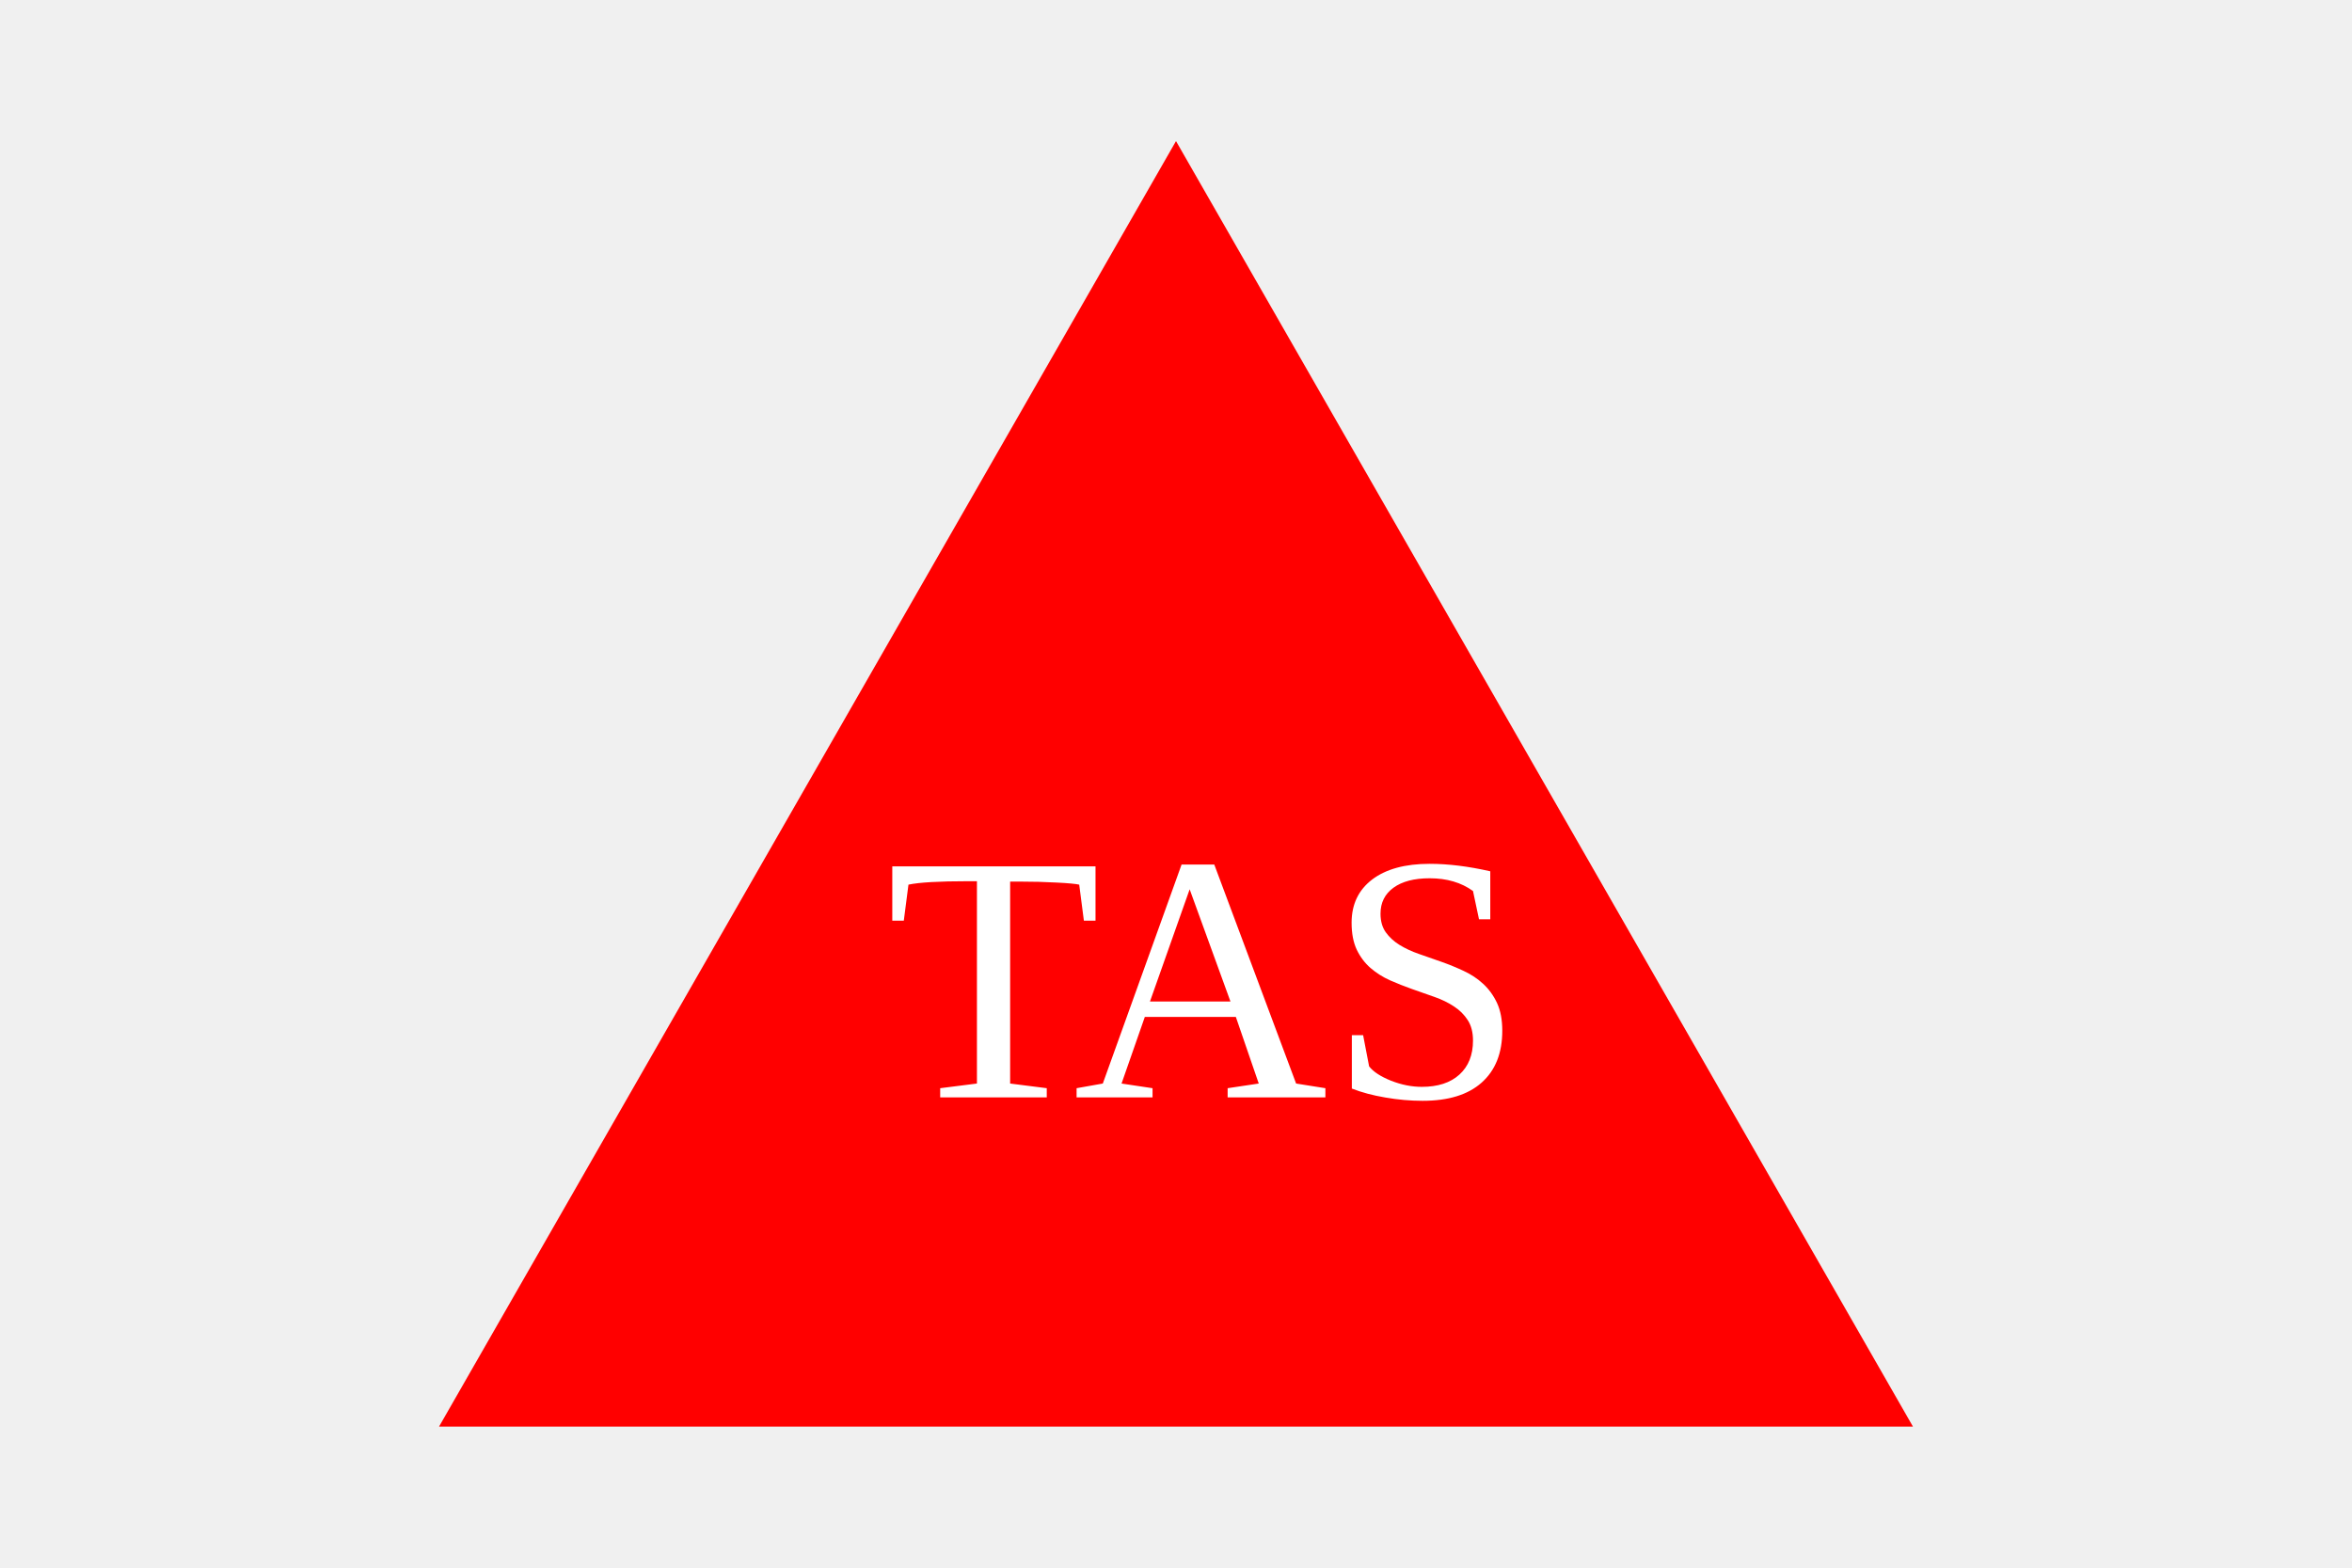
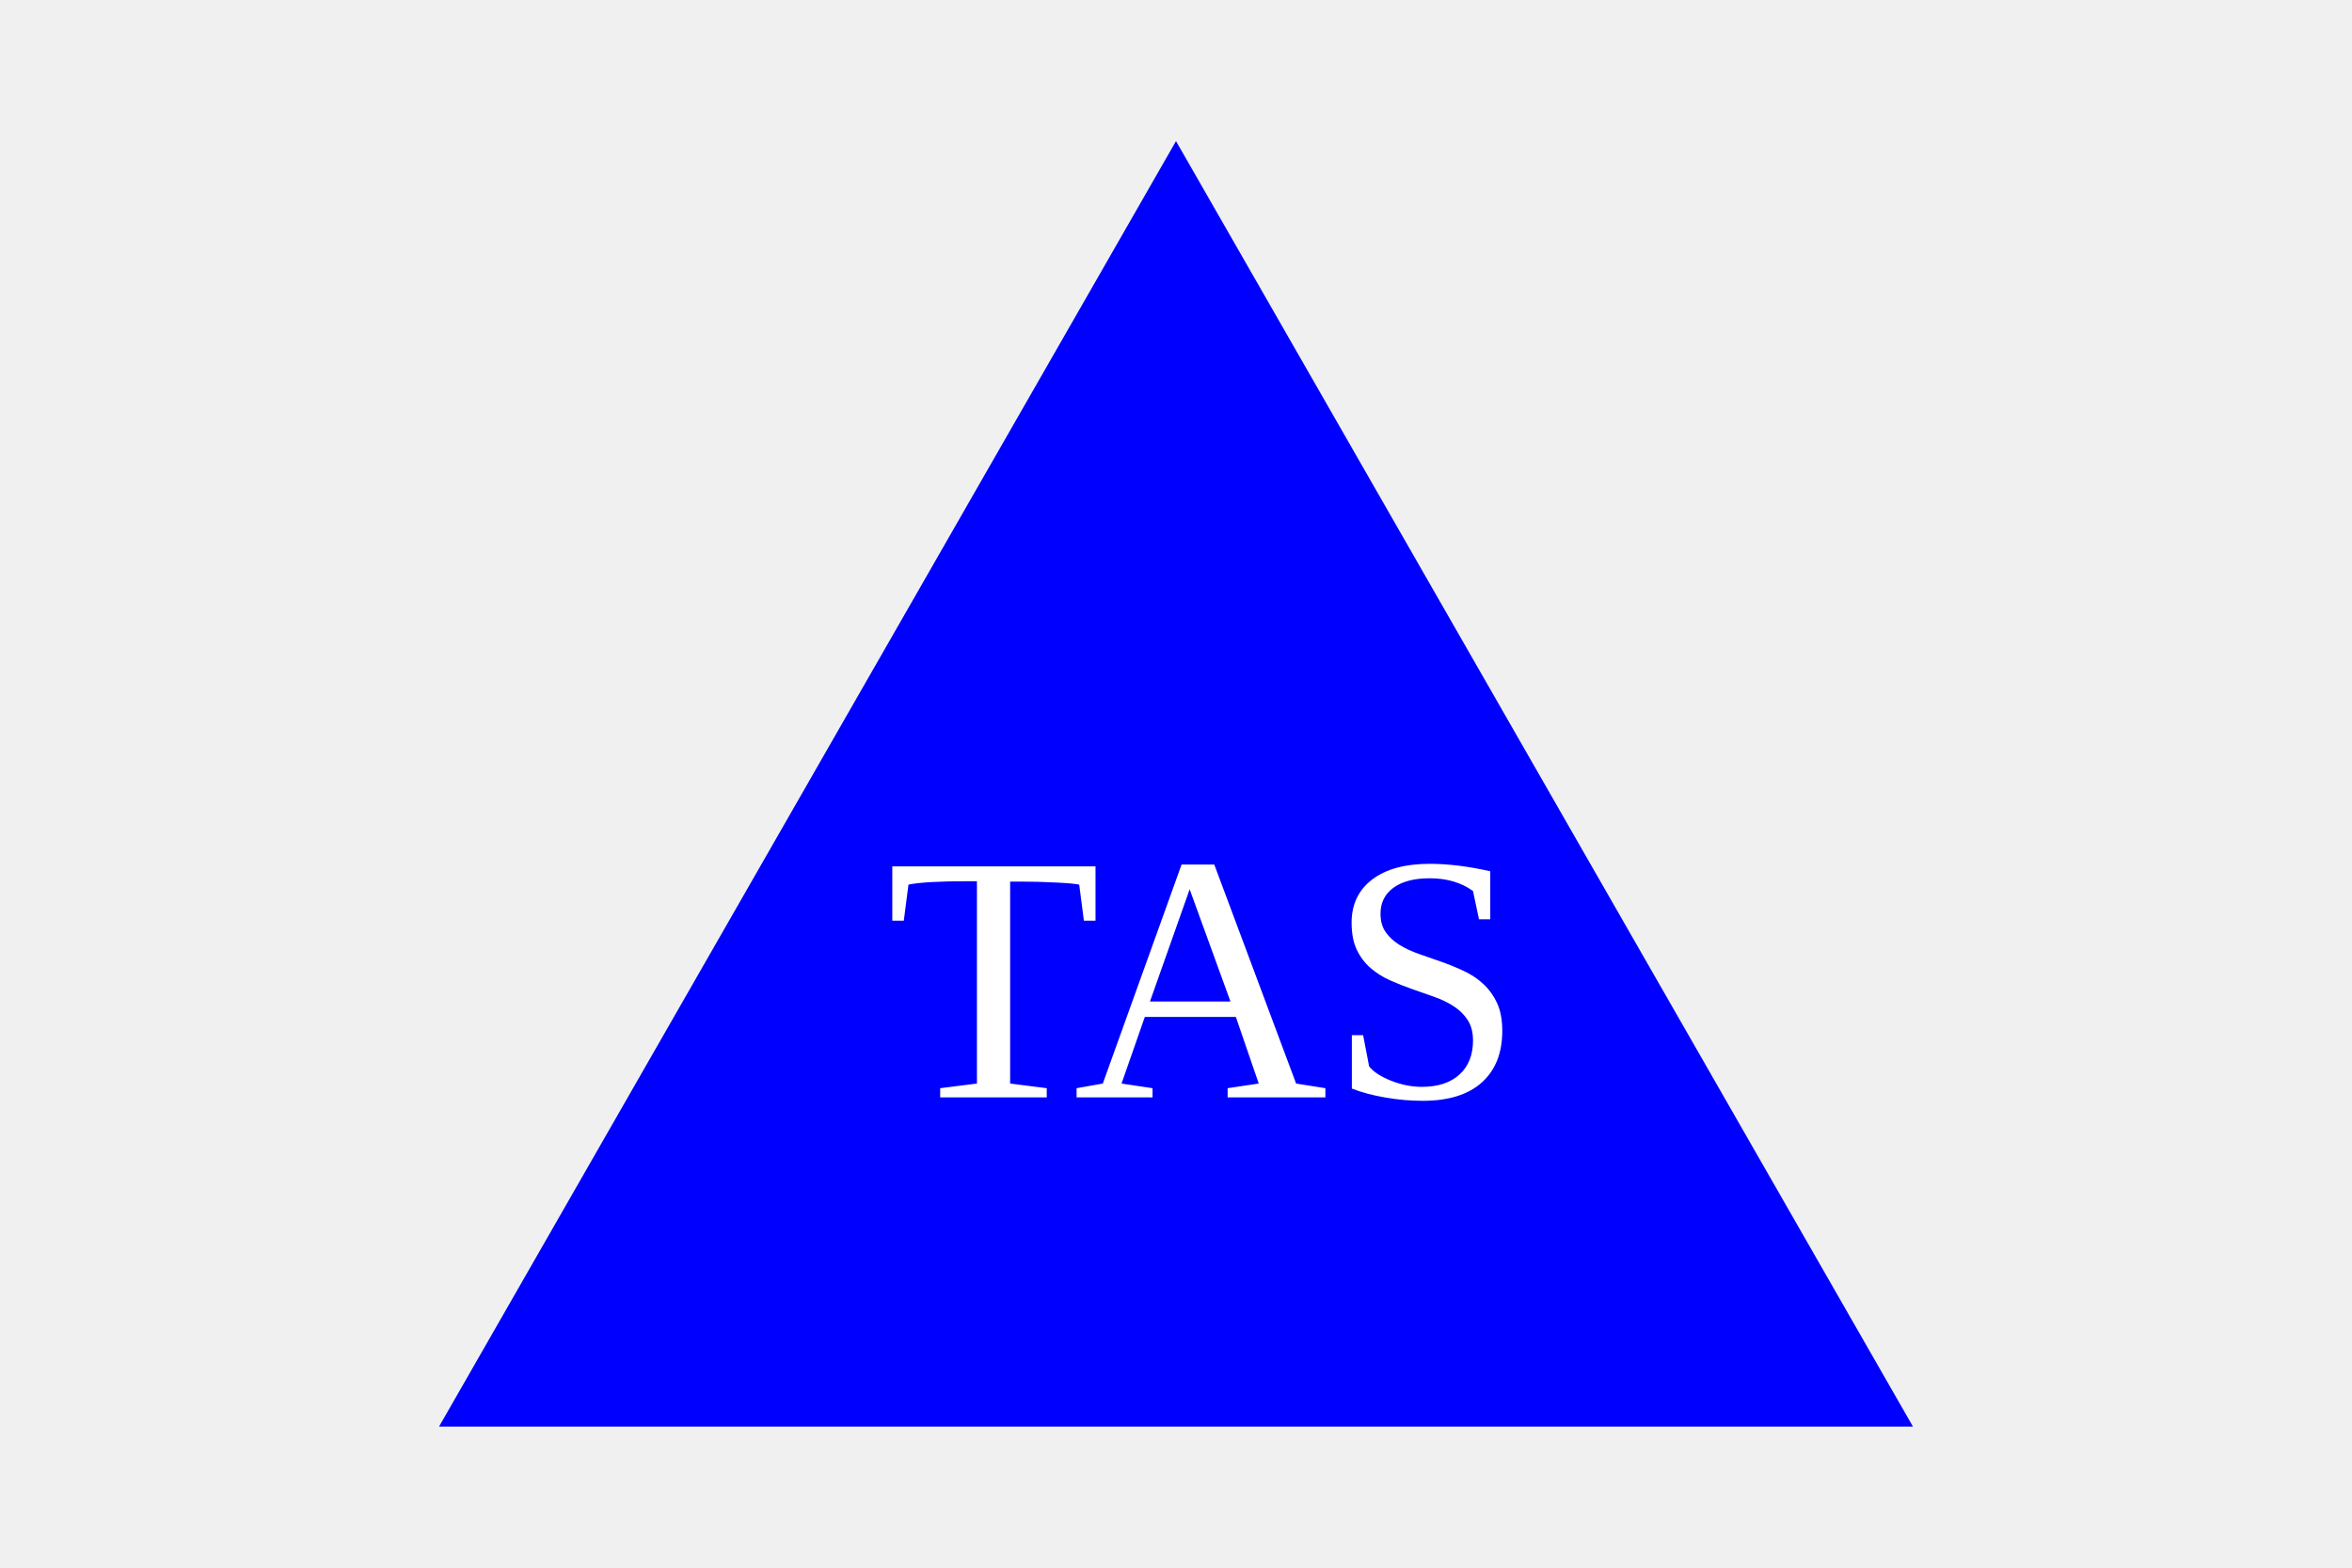
<svg xmlns="http://www.w3.org/2000/svg" width="300" height="200">
-   <polygon points="150, 18 244, 182 56, 182" fill="red" /> /&gt;
+   <polygon points="150, 18 244, 182 56, 182" fill="blue" /> /&gt;
          <text x="113" y="140" font-size="45" fill="white">TAS</text>
</svg>
